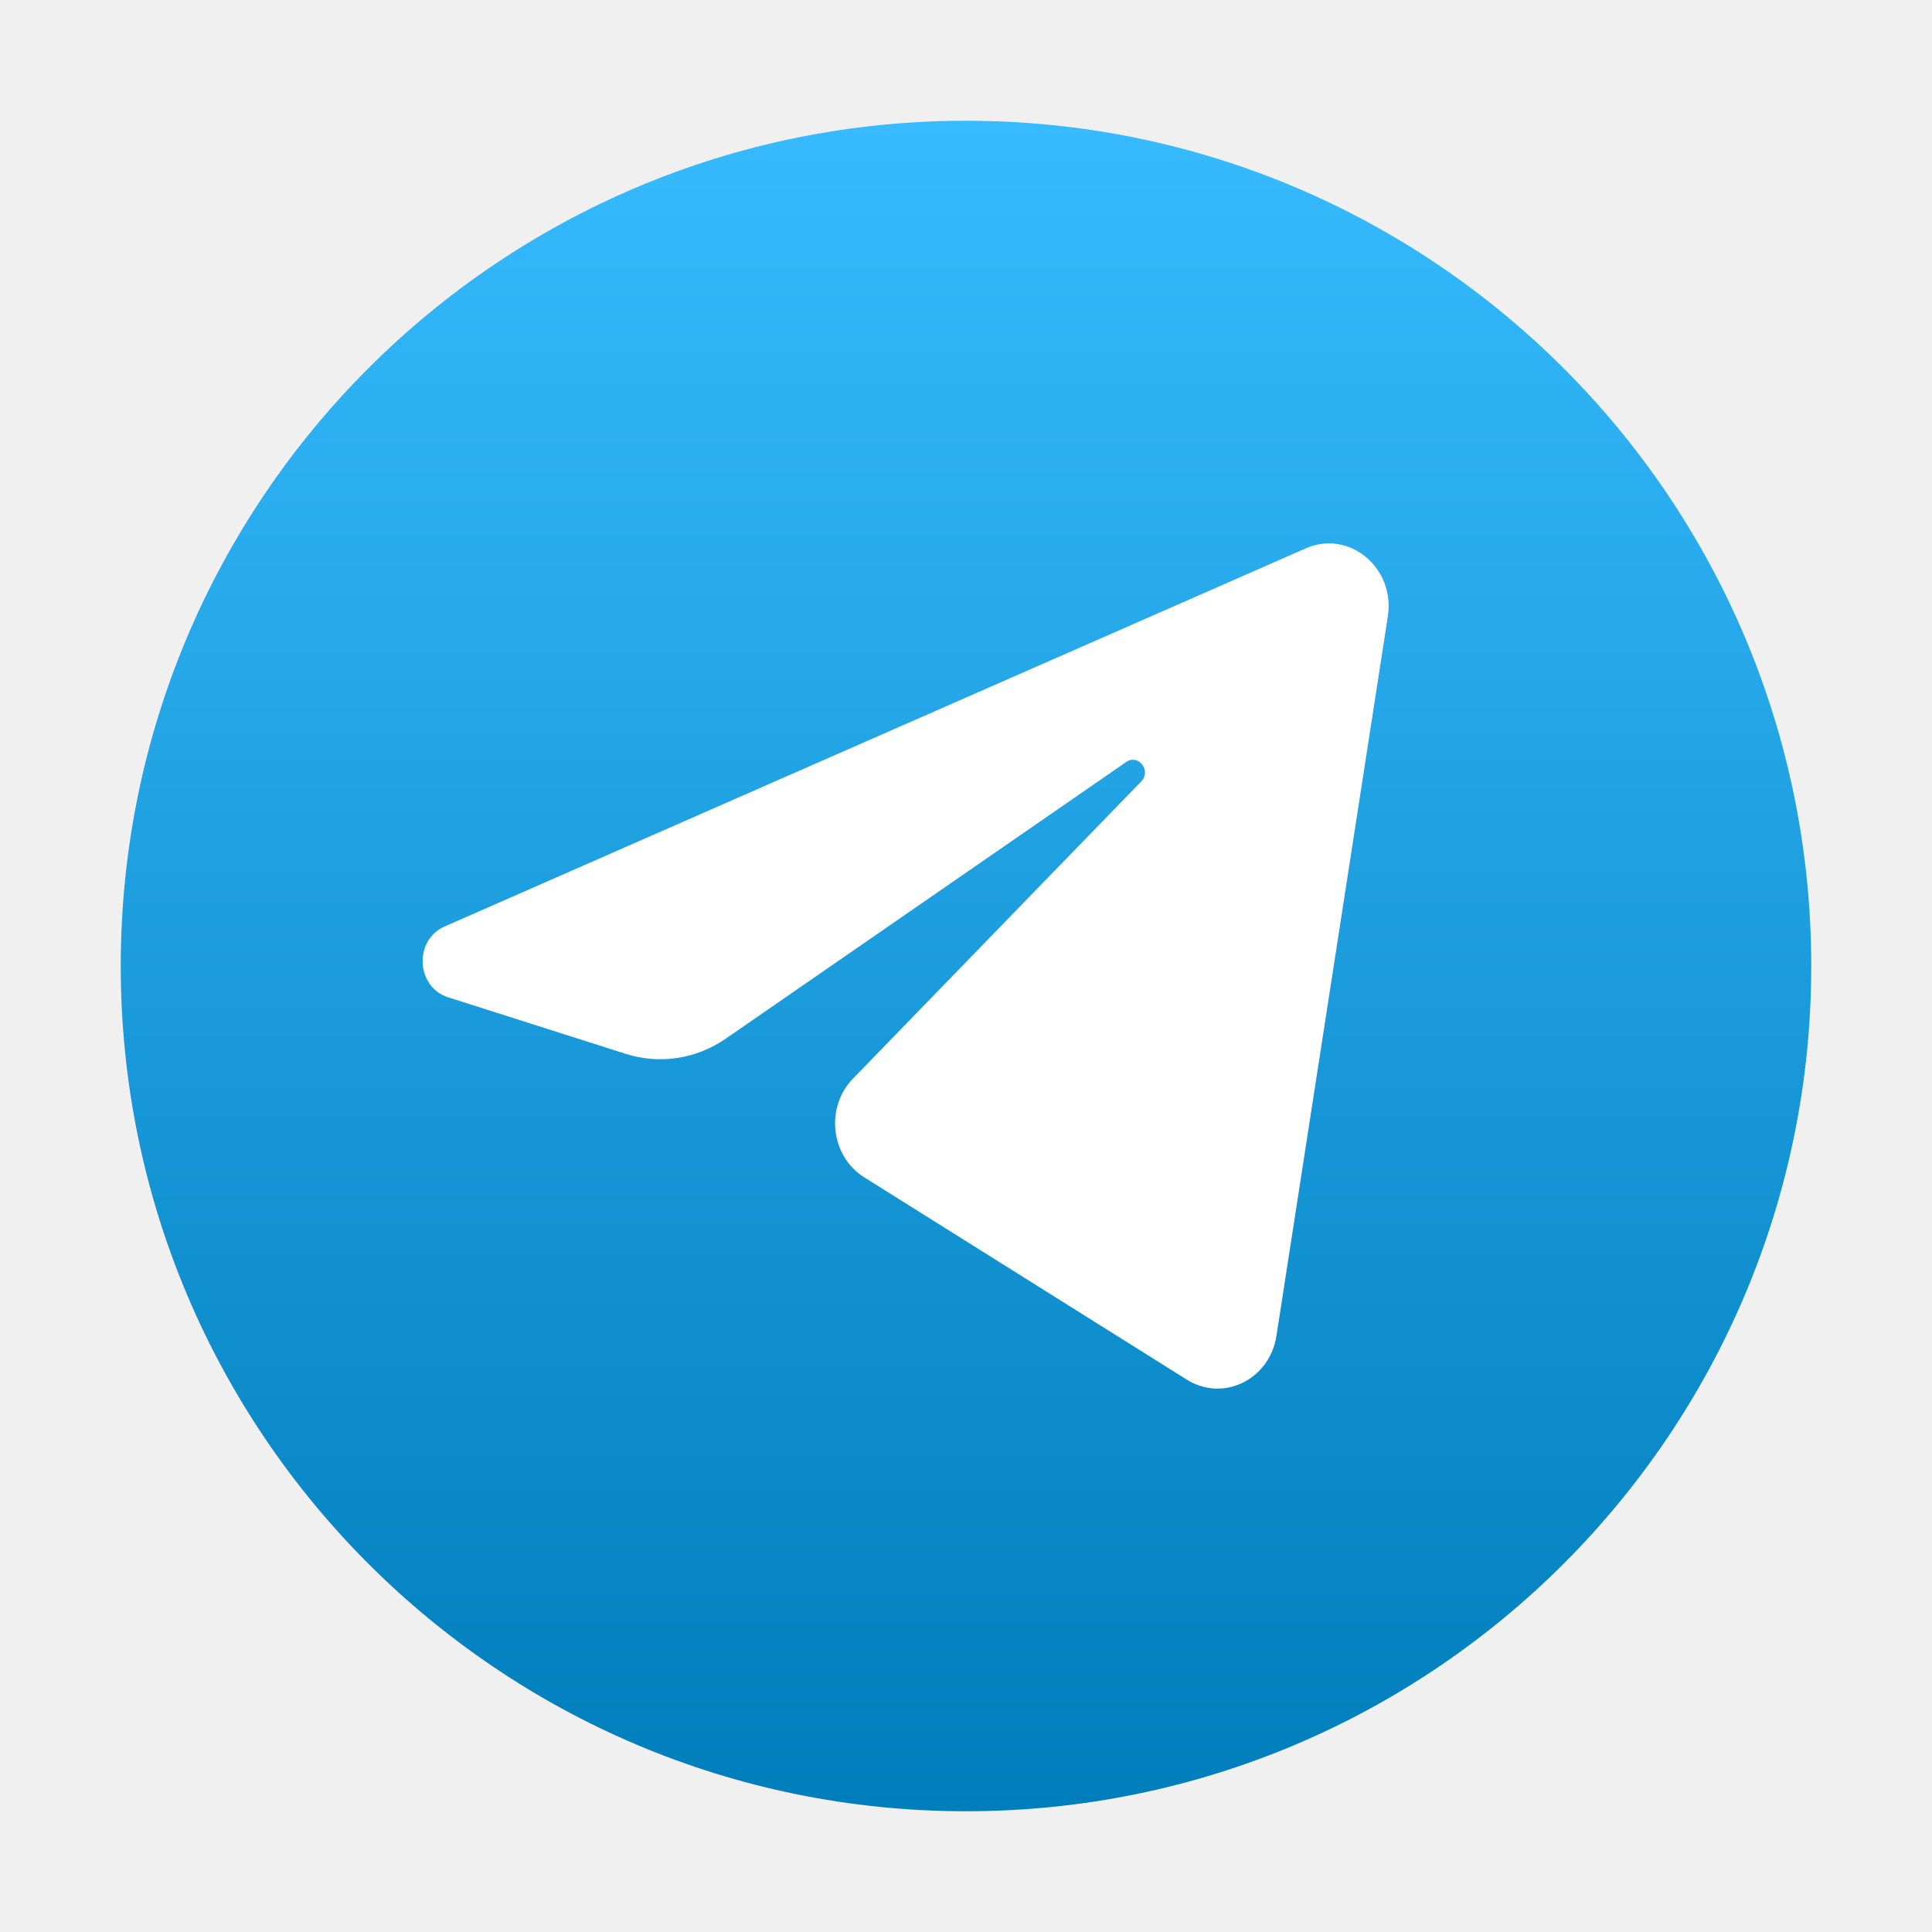
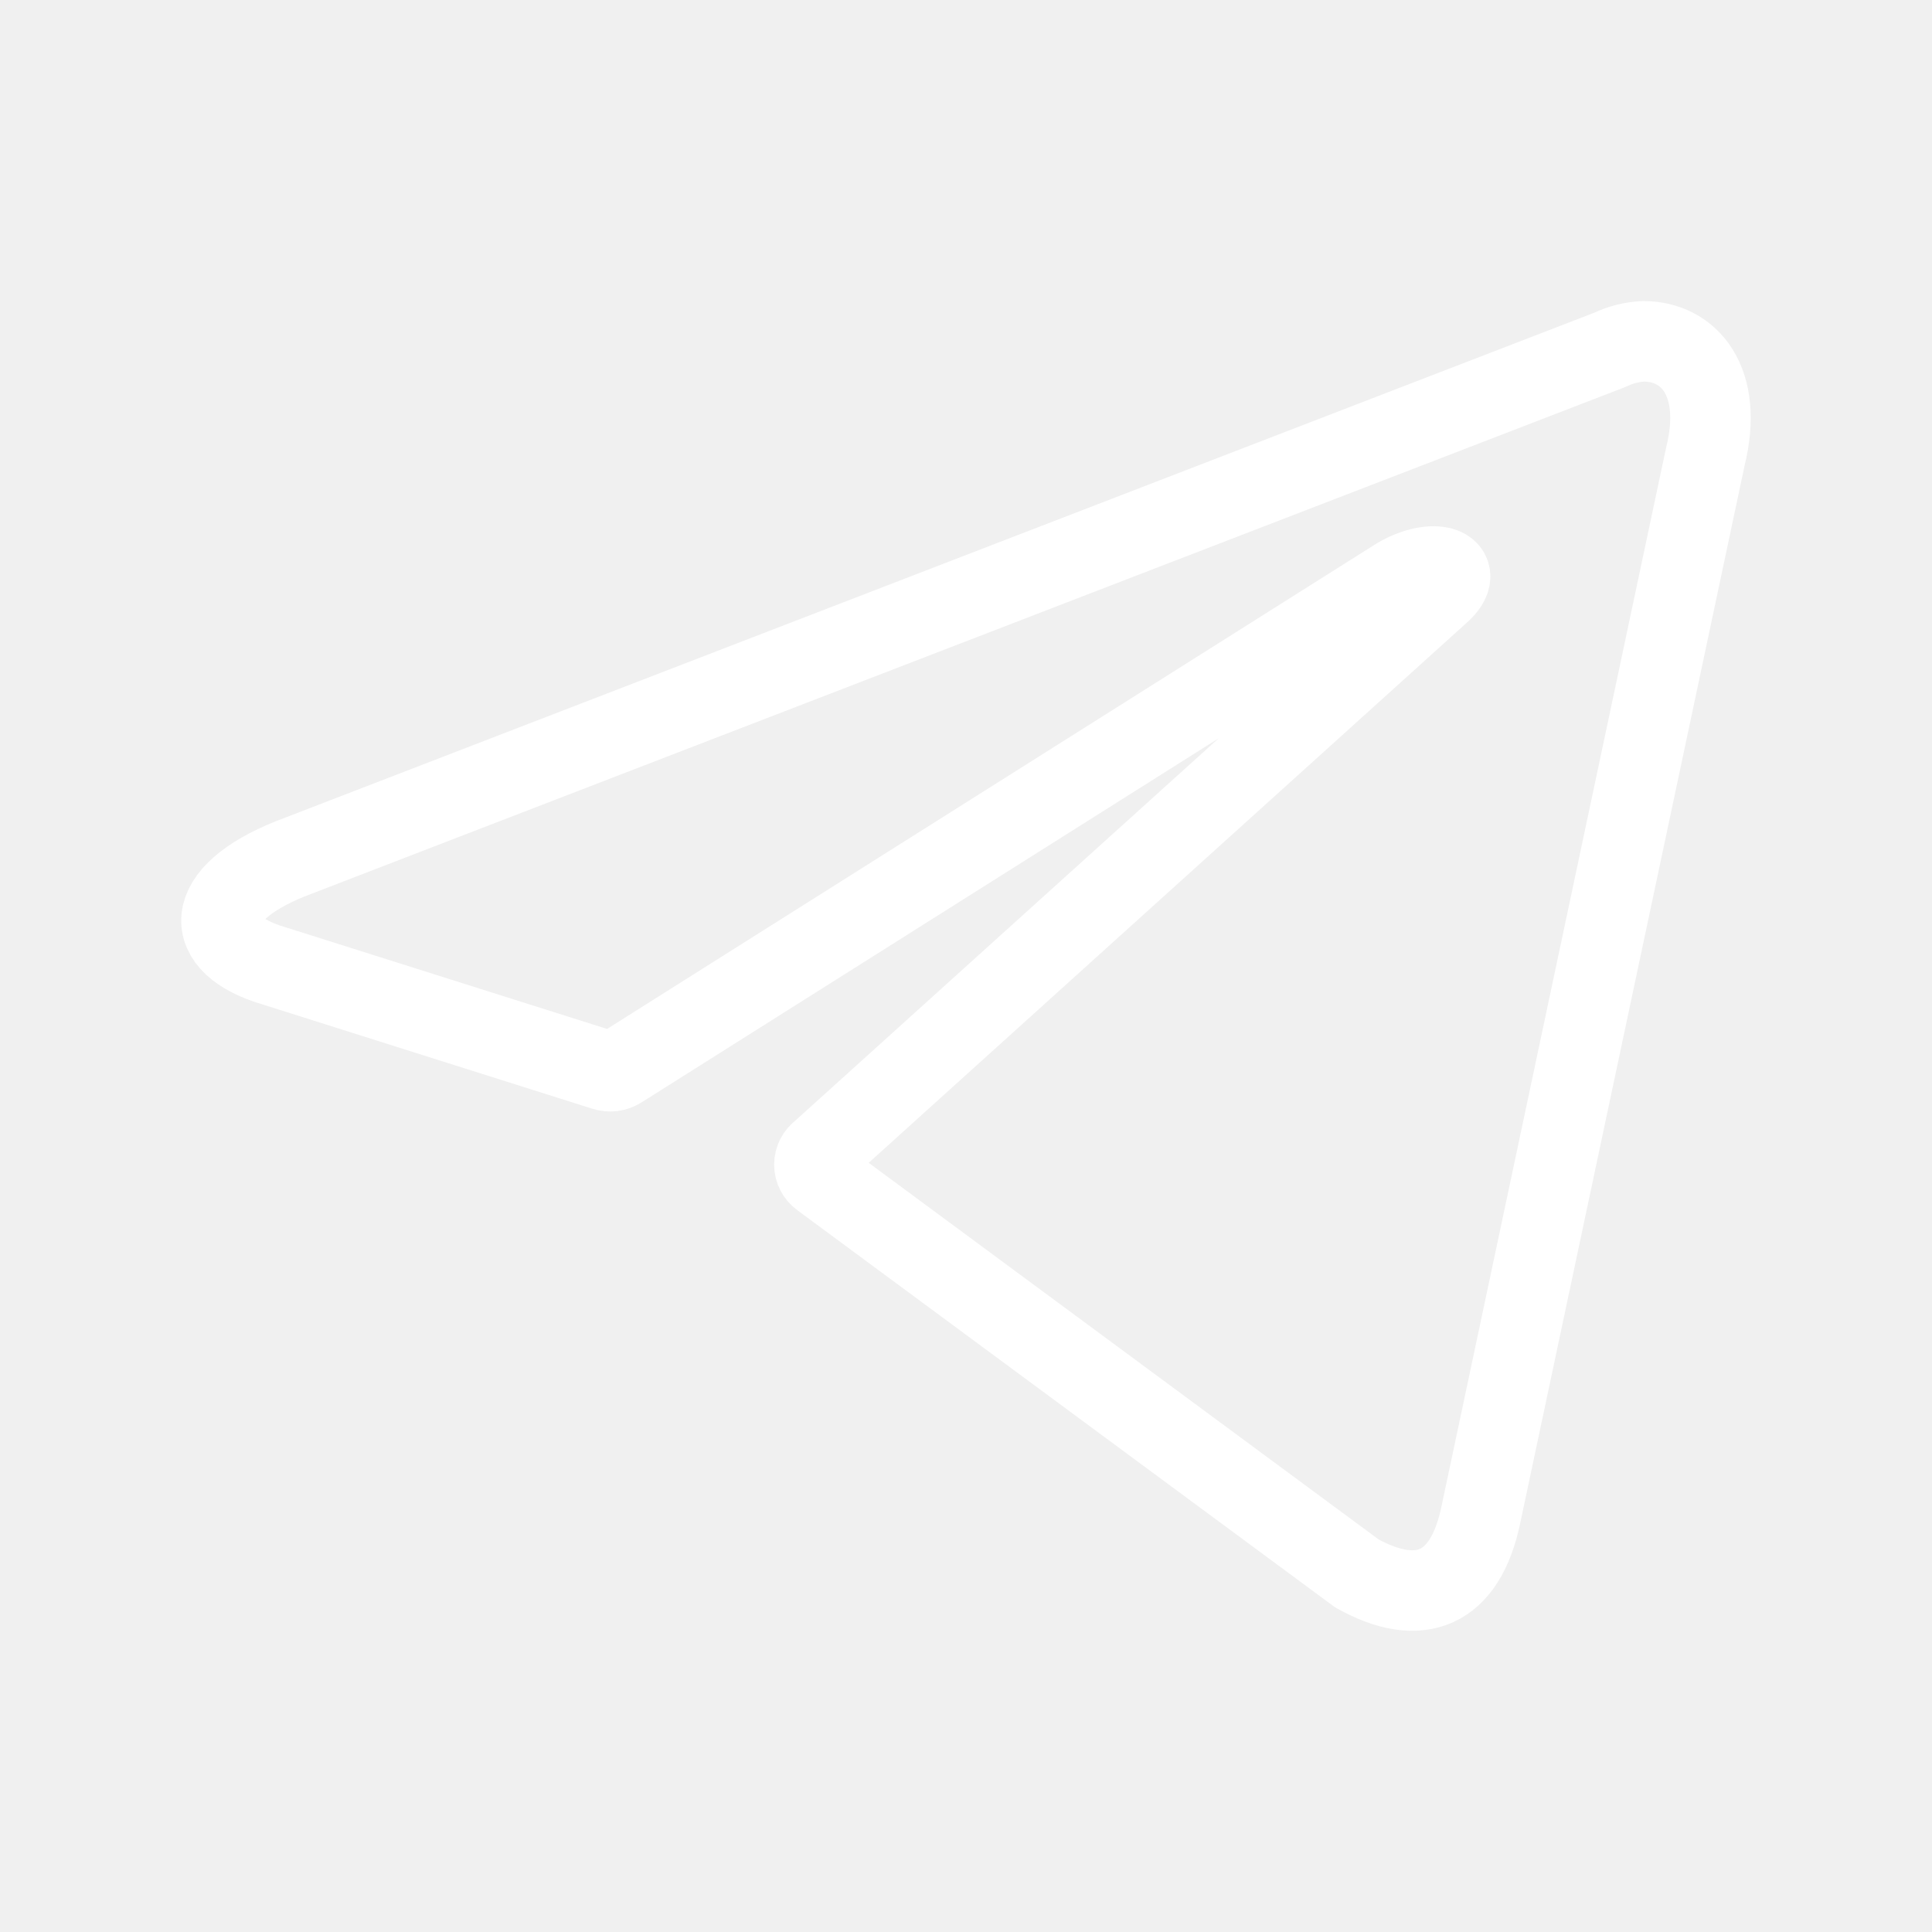
- <svg xmlns="http://www.w3.org/2000/svg" width="800px" height="800px" viewBox="0 0 32 32" fill="none">
-   <circle cx="16" cy="16" r="14" fill="url(#paint0_linear_87_7225)" />
-   <path d="M22.987 10.209C23.111 9.403 22.345 8.768 21.629 9.082L7.365 15.345C6.851 15.57 6.889 16.348 7.421 16.518L10.363 17.455C10.925 17.634 11.533 17.541 12.023 17.202L18.655 12.62C18.855 12.482 19.073 12.767 18.902 12.943L14.128 17.865C13.665 18.342 13.757 19.151 14.314 19.5L19.659 22.852C20.259 23.228 21.03 22.851 21.142 22.126L22.987 10.209Z" fill="white" />
-   <defs>
-     <linearGradient id="paint0_linear_87_7225" x1="16" y1="2" x2="16" y2="30" gradientUnits="userSpaceOnUse">
-       <stop stop-color="#37BBFE" />
-       <stop offset="1" stop-color="#007DBB" />
-     </linearGradient>
-   </defs>
+ <svg xmlns="http://www.w3.org/2000/svg" viewBox="0 0 48 48" fill="none">
+   <path d="M40.83 8.48c1.14 0 2 1 1.54 2.86l-5.58 26.3c-.39 1.87-1.52 2.32-3.08 1.45L20.4 29.26a.4.4 0 0 1 0-.65l15.37-13.88c.7-.62-.15-.92-1.07-.36L15.41 26.54a.46.46 0 0 1-.4.05L6.82 24C5 23.47 5 22.22 7.23 21.33L40 8.69a2.16 2.16 0 0 1 .83-.21Z" stroke="#fff" stroke-width="2" stroke-linecap="round" stroke-linejoin="round" />
</svg>
